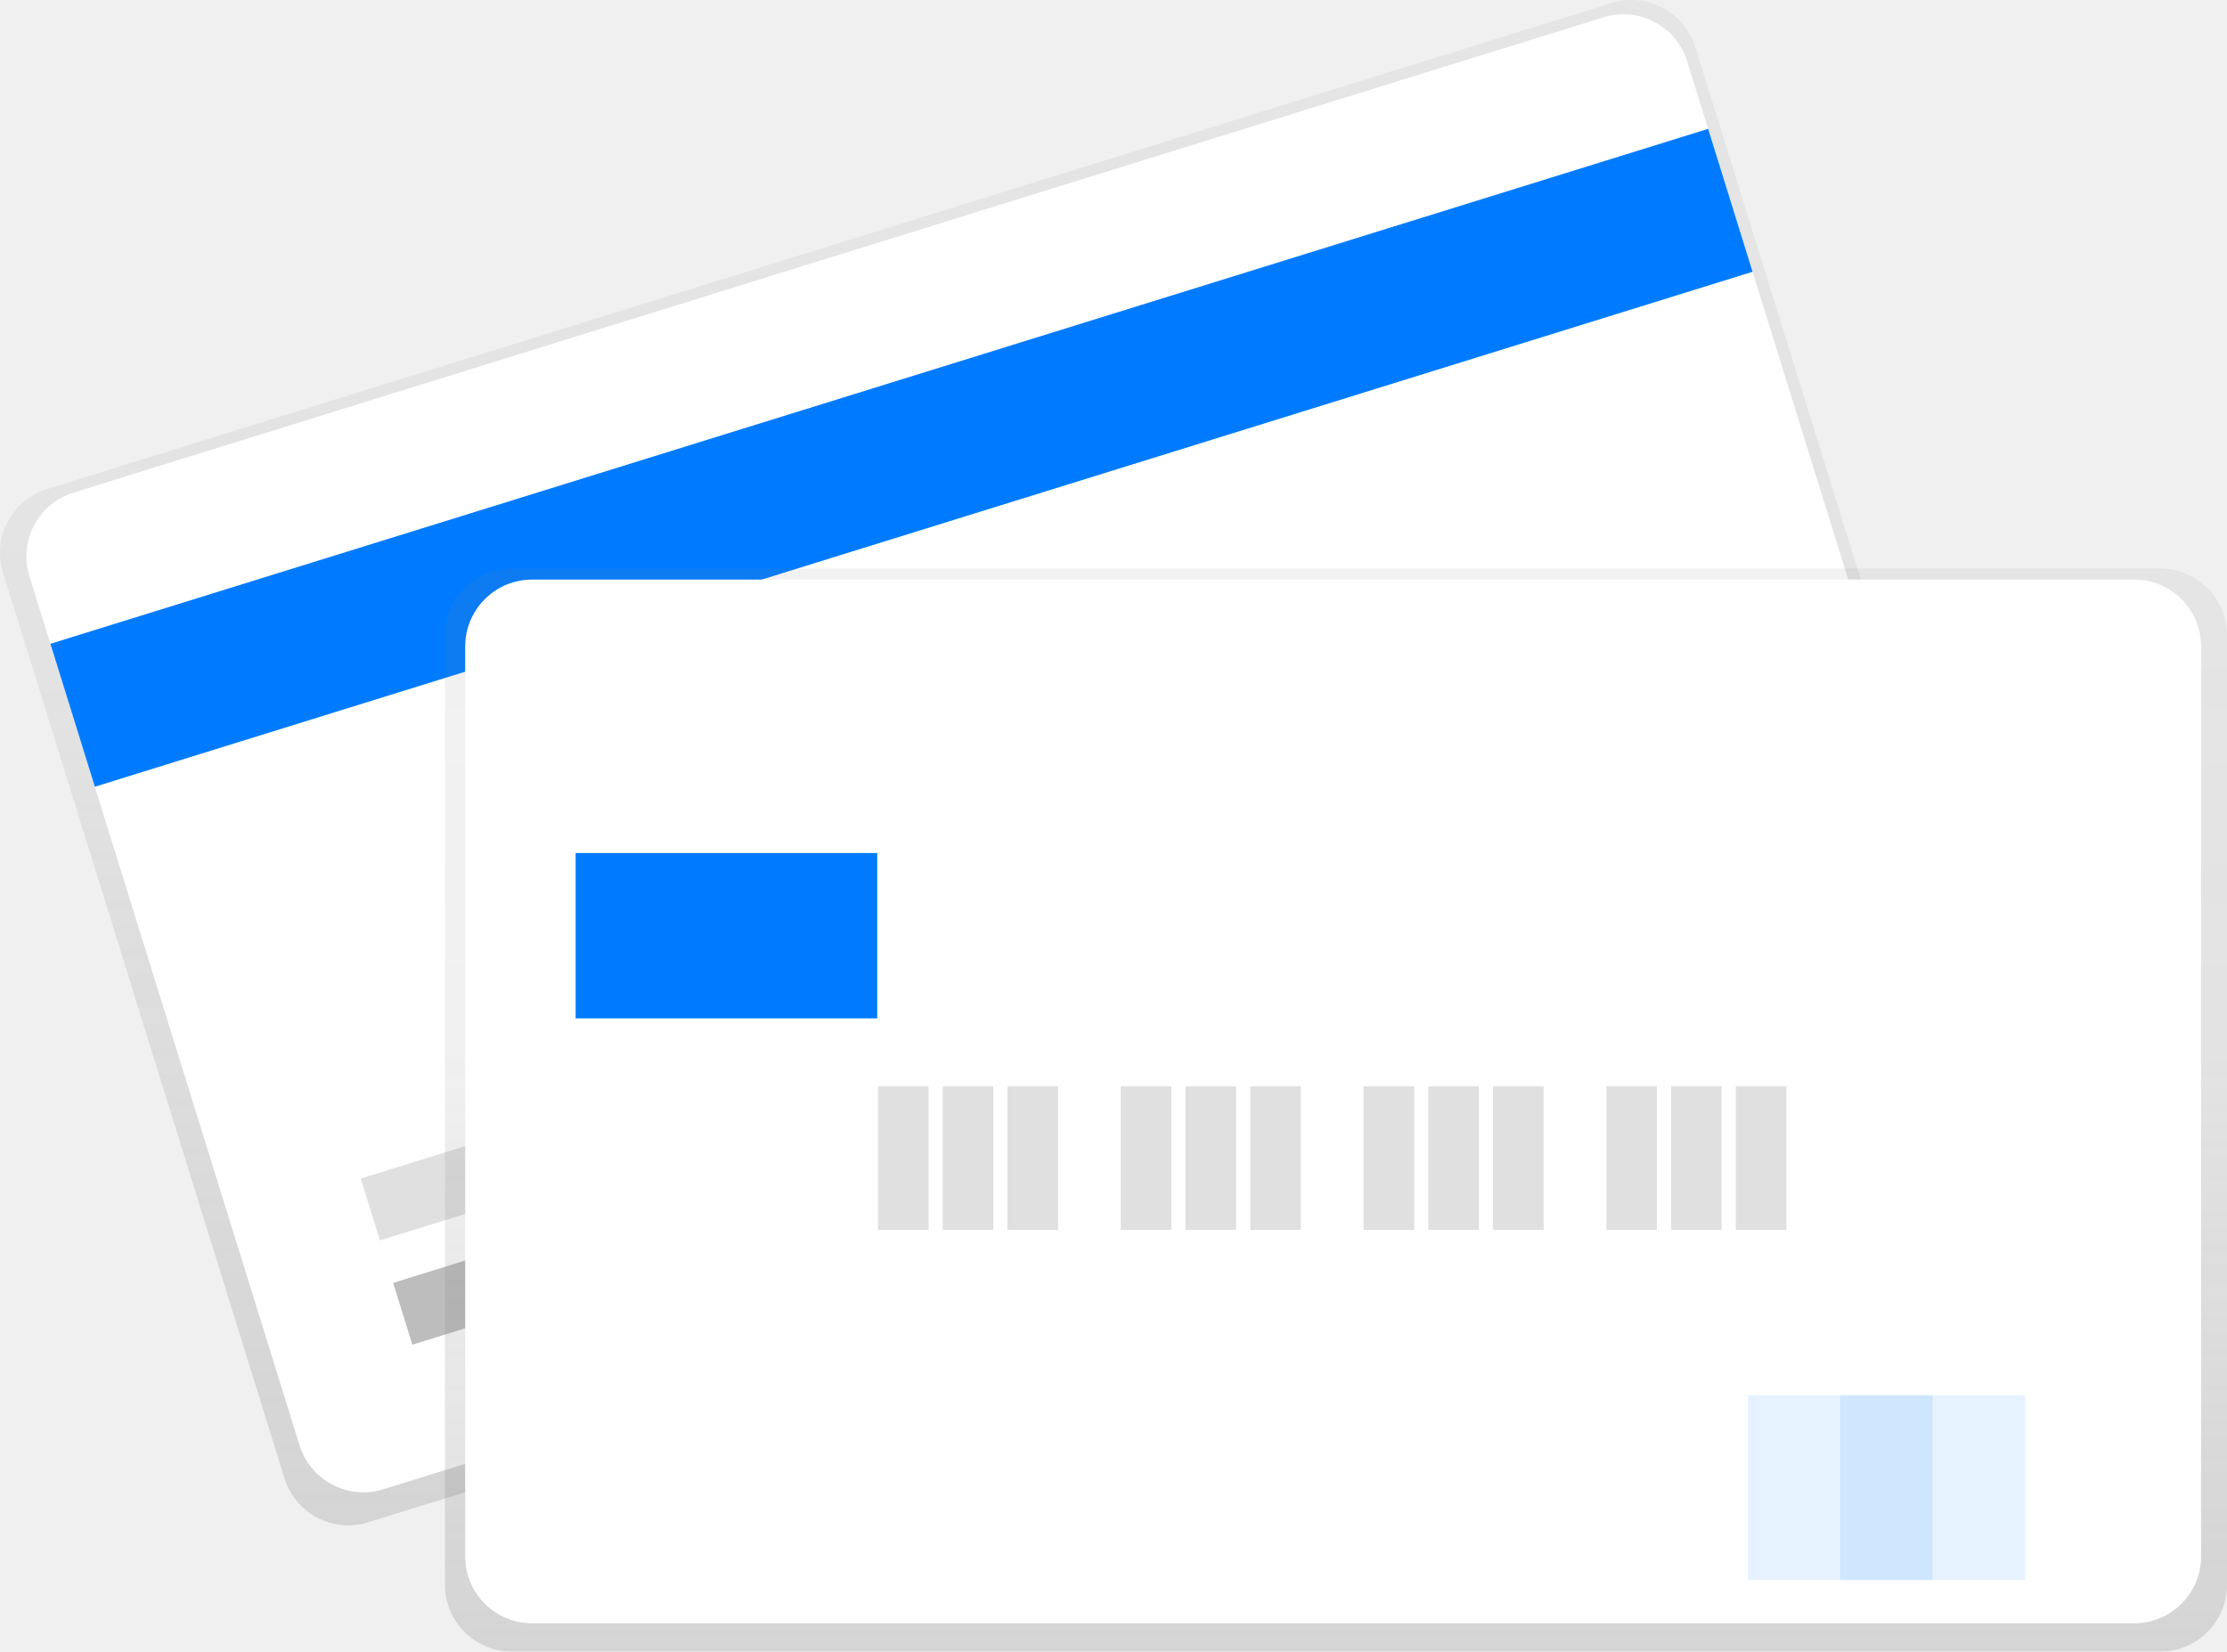
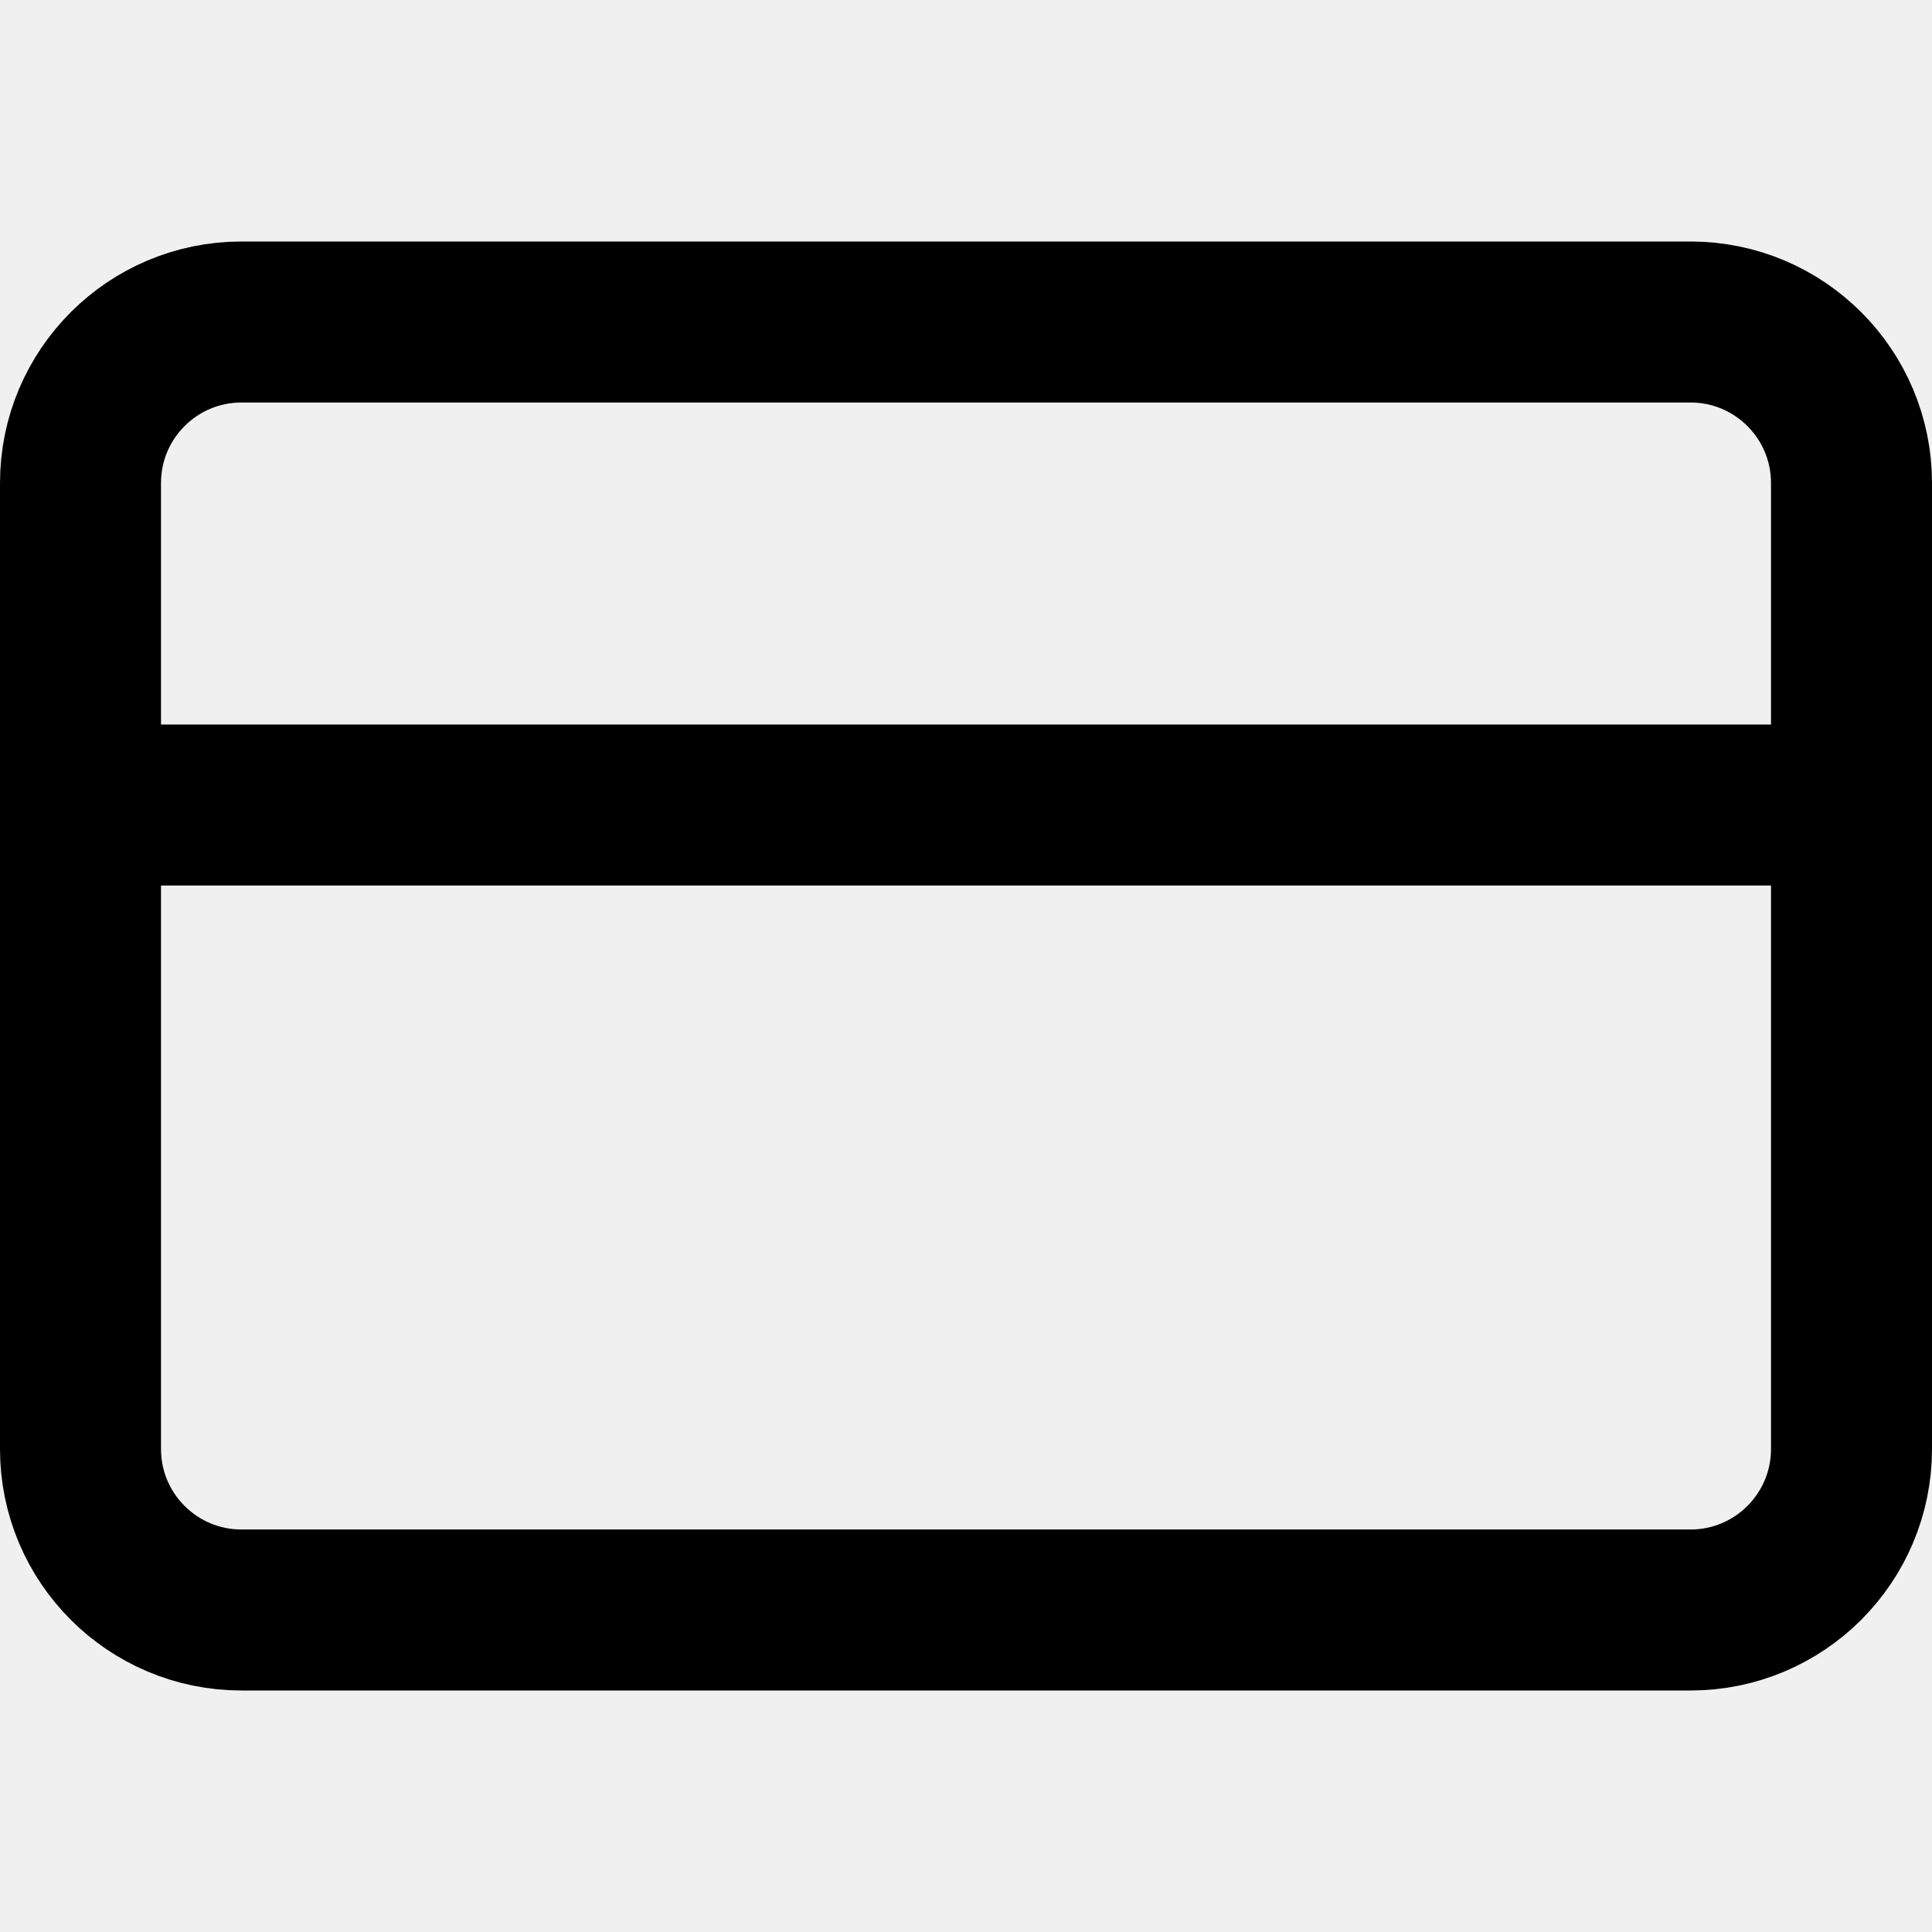
- <svg xmlns="http://www.w3.org/2000/svg" xmlns:xlink="http://www.w3.org/1999/xlink" id="f1410098-b6ef-424e-beee-8c1519bc1d1f" data-name="Layer 1" width="915.688" height="679.276" viewBox="0 0 915.688 679.276">
-   <defs>
-     <linearGradient id="b5076013-d6c0-4649-8f63-d536232108ef" x1="549.234" y1="734.772" x2="549.234" y2="126.569" gradientTransform="matrix(0.97485, 0.30762, -0.30291, 0.99, 144.203, -171.2892)" gradientUnits="userSpaceOnUse">
-       <stop offset="0" stop-color="gray" stop-opacity="0.25" />
-       <stop offset="0.535" stop-color="gray" stop-opacity="0.12" />
-       <stop offset="1" stop-color="gray" stop-opacity="0.1" />
-     </linearGradient>
-     <linearGradient id="be72c466-93ff-4e9c-a64c-30b94918ee69" x1="549.323" y1="679.276" x2="549.323" y2="233.836" gradientTransform="matrix(1, 0, 0, 1, 0, 0)" xlink:href="#b5076013-d6c0-4649-8f63-d536232108ef" />
-   </defs>
-   <rect x="184.857" y="201.53" width="728.622" height="445.002" rx="27.5" transform="translate(-243.2458 71.69262) rotate(-17.2615)" fill="url(#b5076013-d6c0-4649-8f63-d536232108ef)" />
-   <rect x="193.72" y="205.56" width="713.756" height="429.252" rx="27.5" transform="translate(-242.0406 71.94381) rotate(-17.2615)" fill="#fff" />
-   <rect x="155.952" y="267.861" width="713.756" height="61.559" transform="translate(-207.6751 55.26252) rotate(-17.2615)" fill="#007bff" />
-   <rect x="303.669" y="610.488" width="181.351" height="26.62" transform="translate(-309.4966 34.74867) rotate(-17.2615)" fill="#bdbdbd" />
-   <rect x="287.342" y="547.841" width="314.452" height="26.62" transform="translate(-288.6453 46.83008) rotate(-17.2615)" fill="#e0e0e0" />
-   <rect x="182.958" y="233.836" width="732.73" height="445.44" rx="27.5" fill="url(#be72c466-93ff-4e9c-a64c-30b94918ee69)" />
-   <rect x="191.277" y="238.378" width="713.756" height="429.252" rx="27.5" fill="#fff" />
-   <rect x="361.013" y="446.76" width="20.797" height="59.064" fill="#e0e0e0" />
-   <rect x="387.633" y="446.76" width="20.797" height="59.064" fill="#e0e0e0" />
-   <rect x="414.253" y="446.76" width="20.797" height="59.064" fill="#e0e0e0" />
-   <rect x="460.839" y="446.76" width="20.797" height="59.064" fill="#e0e0e0" />
-   <rect x="487.459" y="446.76" width="20.797" height="59.064" fill="#e0e0e0" />
-   <rect x="514.079" y="446.76" width="20.797" height="59.064" fill="#e0e0e0" />
-   <rect x="560.665" y="446.76" width="20.797" height="59.064" fill="#e0e0e0" />
-   <rect x="587.285" y="446.76" width="20.797" height="59.064" fill="#e0e0e0" />
-   <rect x="613.905" y="446.76" width="20.797" height="59.064" fill="#e0e0e0" />
-   <rect x="660.491" y="446.76" width="20.797" height="59.064" fill="#e0e0e0" />
-   <rect x="687.111" y="446.76" width="20.797" height="59.064" fill="#e0e0e0" />
-   <rect x="713.731" y="446.76" width="20.797" height="59.064" fill="#e0e0e0" />
-   <rect x="236.688" y="350.836" width="124" height="68" fill="#007bff" />
-   <rect x="718.688" y="573.836" width="76" height="76" fill="#007bff" opacity="0.1" />
-   <rect x="756.688" y="573.836" width="76" height="76" fill="#007bff" opacity="0.1" />
+ <svg xmlns="http://www.w3.org/2000/svg" width="24" height="24" viewBox="0 0 24 24" fill="none" stroke="currentColor" stroke-width="2" stroke-linecap="round" stroke-linejoin="round" class="feather feather-credit-card">
+   <rect x="1" y="4" width="22" height="16" rx="2" ry="2" />
+   <line x1="1" y1="10" x2="23" y2="10" />
</svg>
